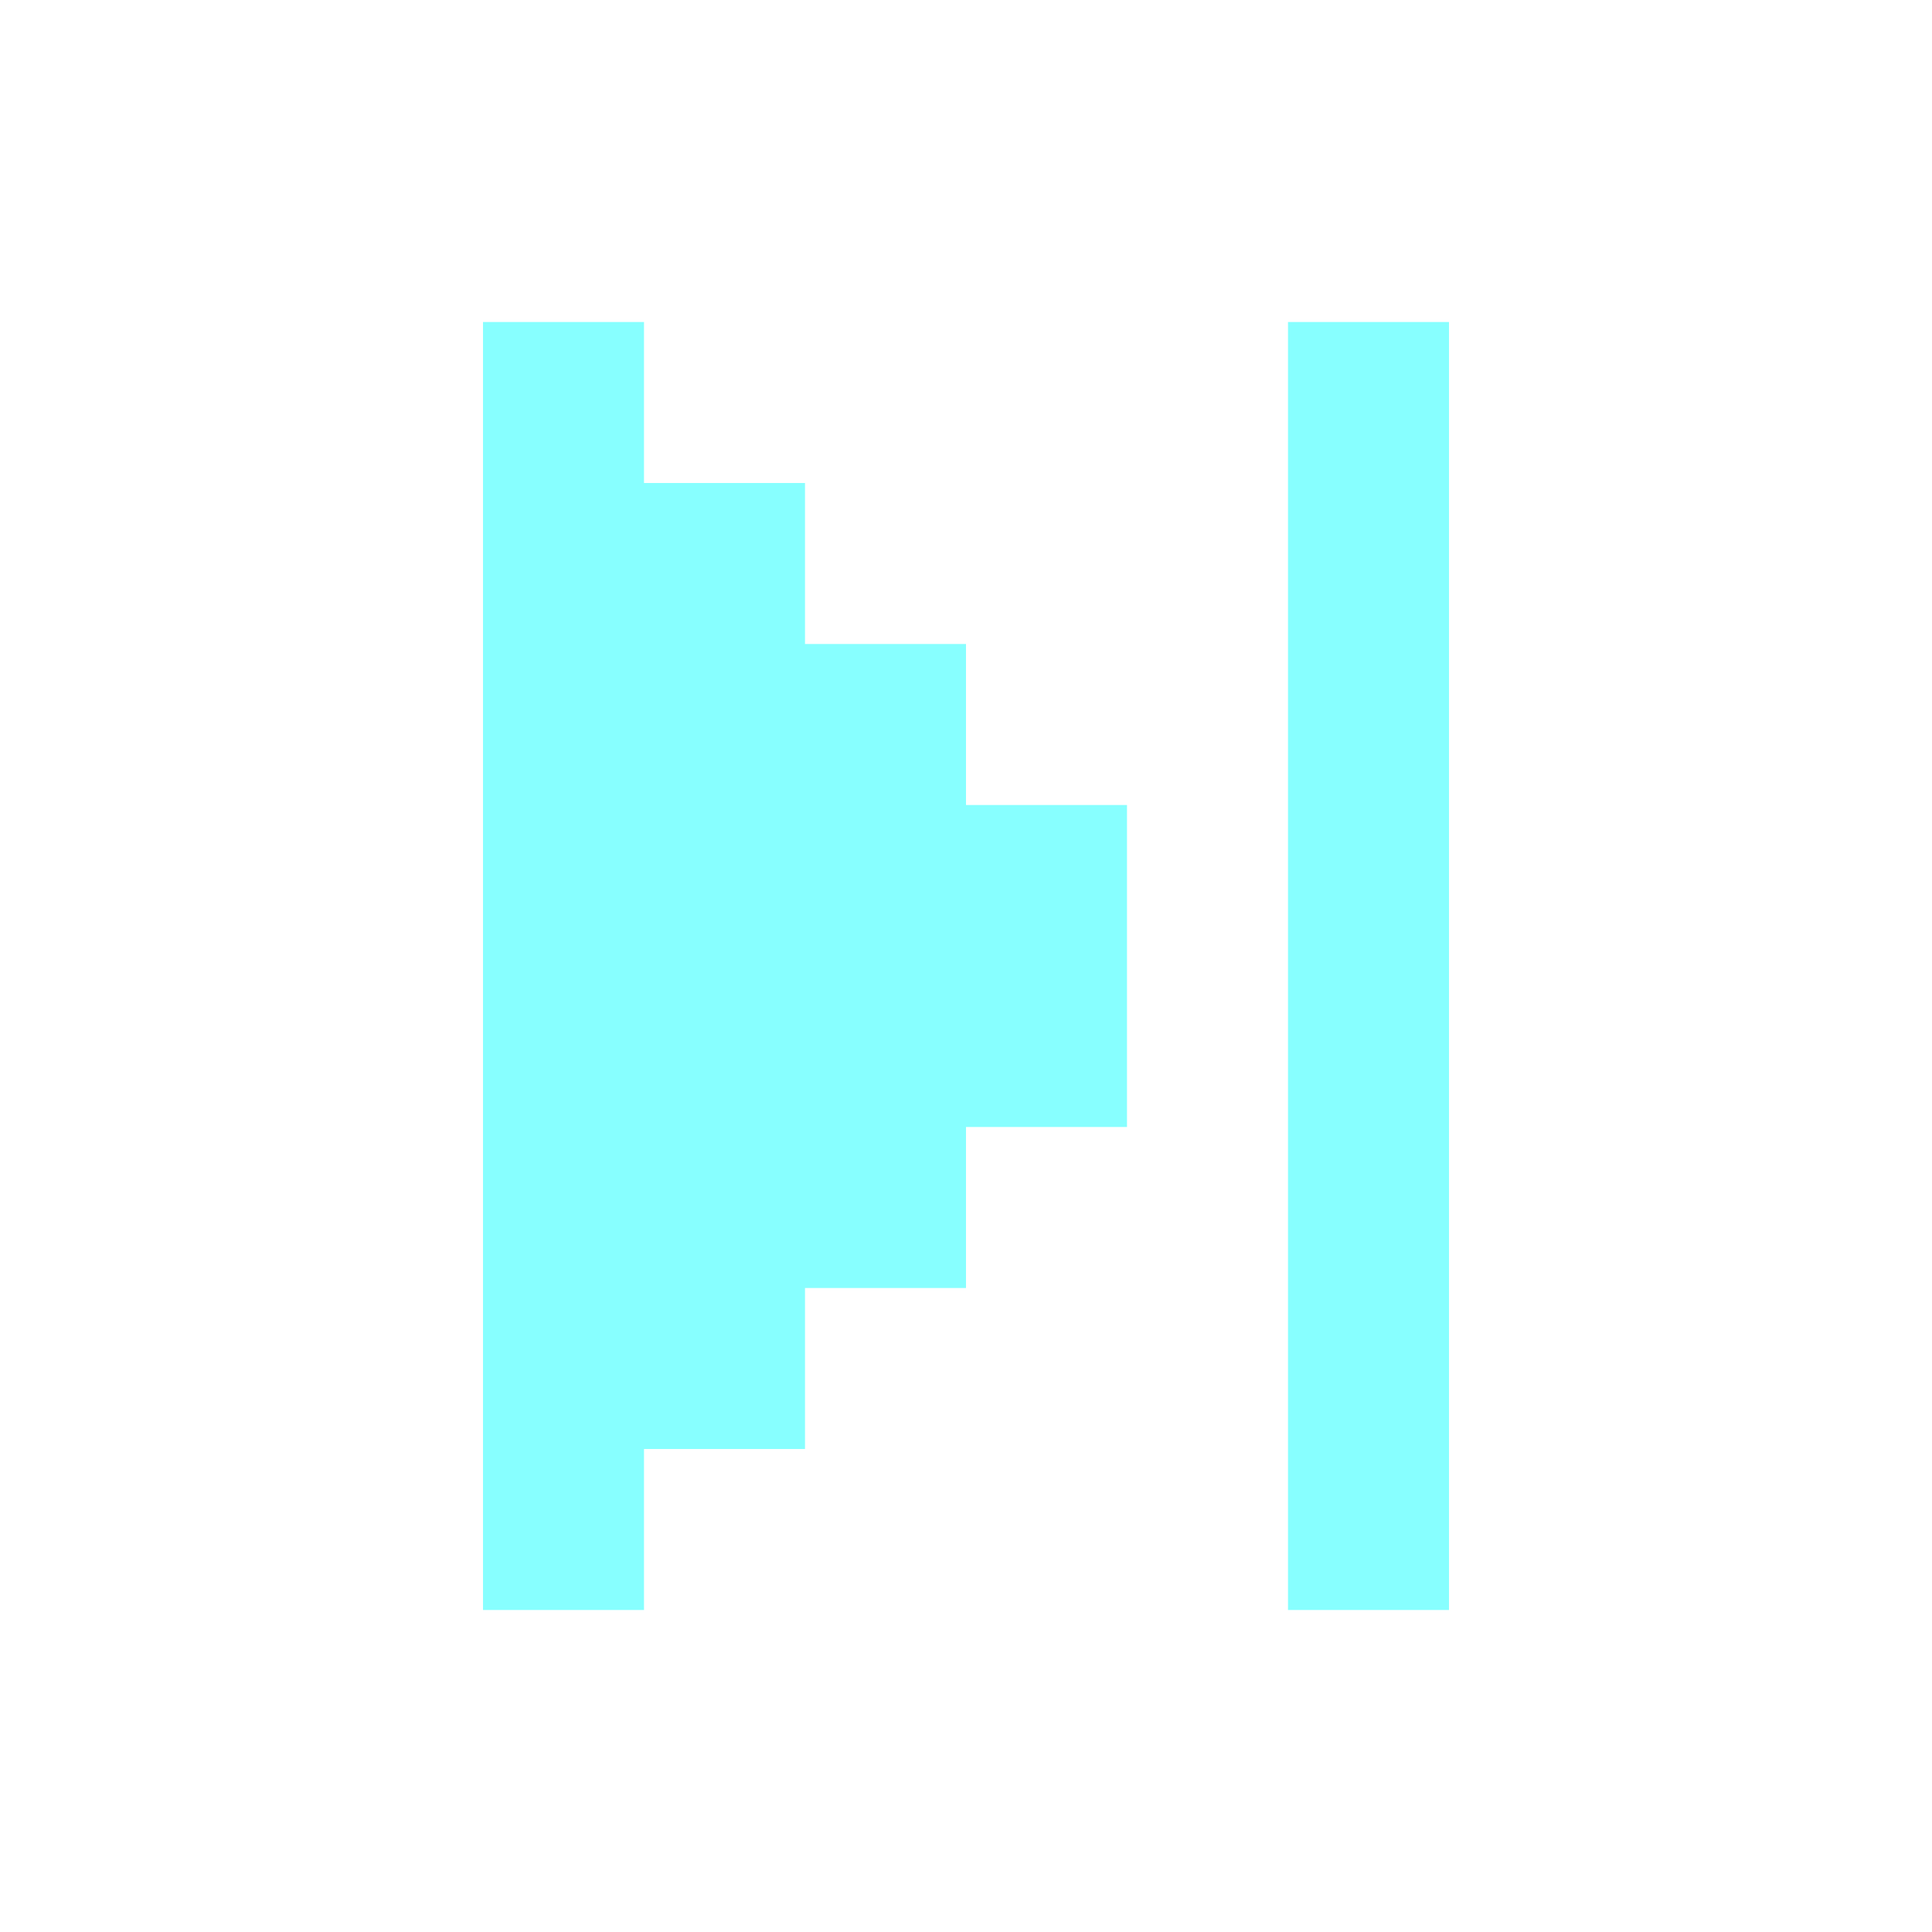
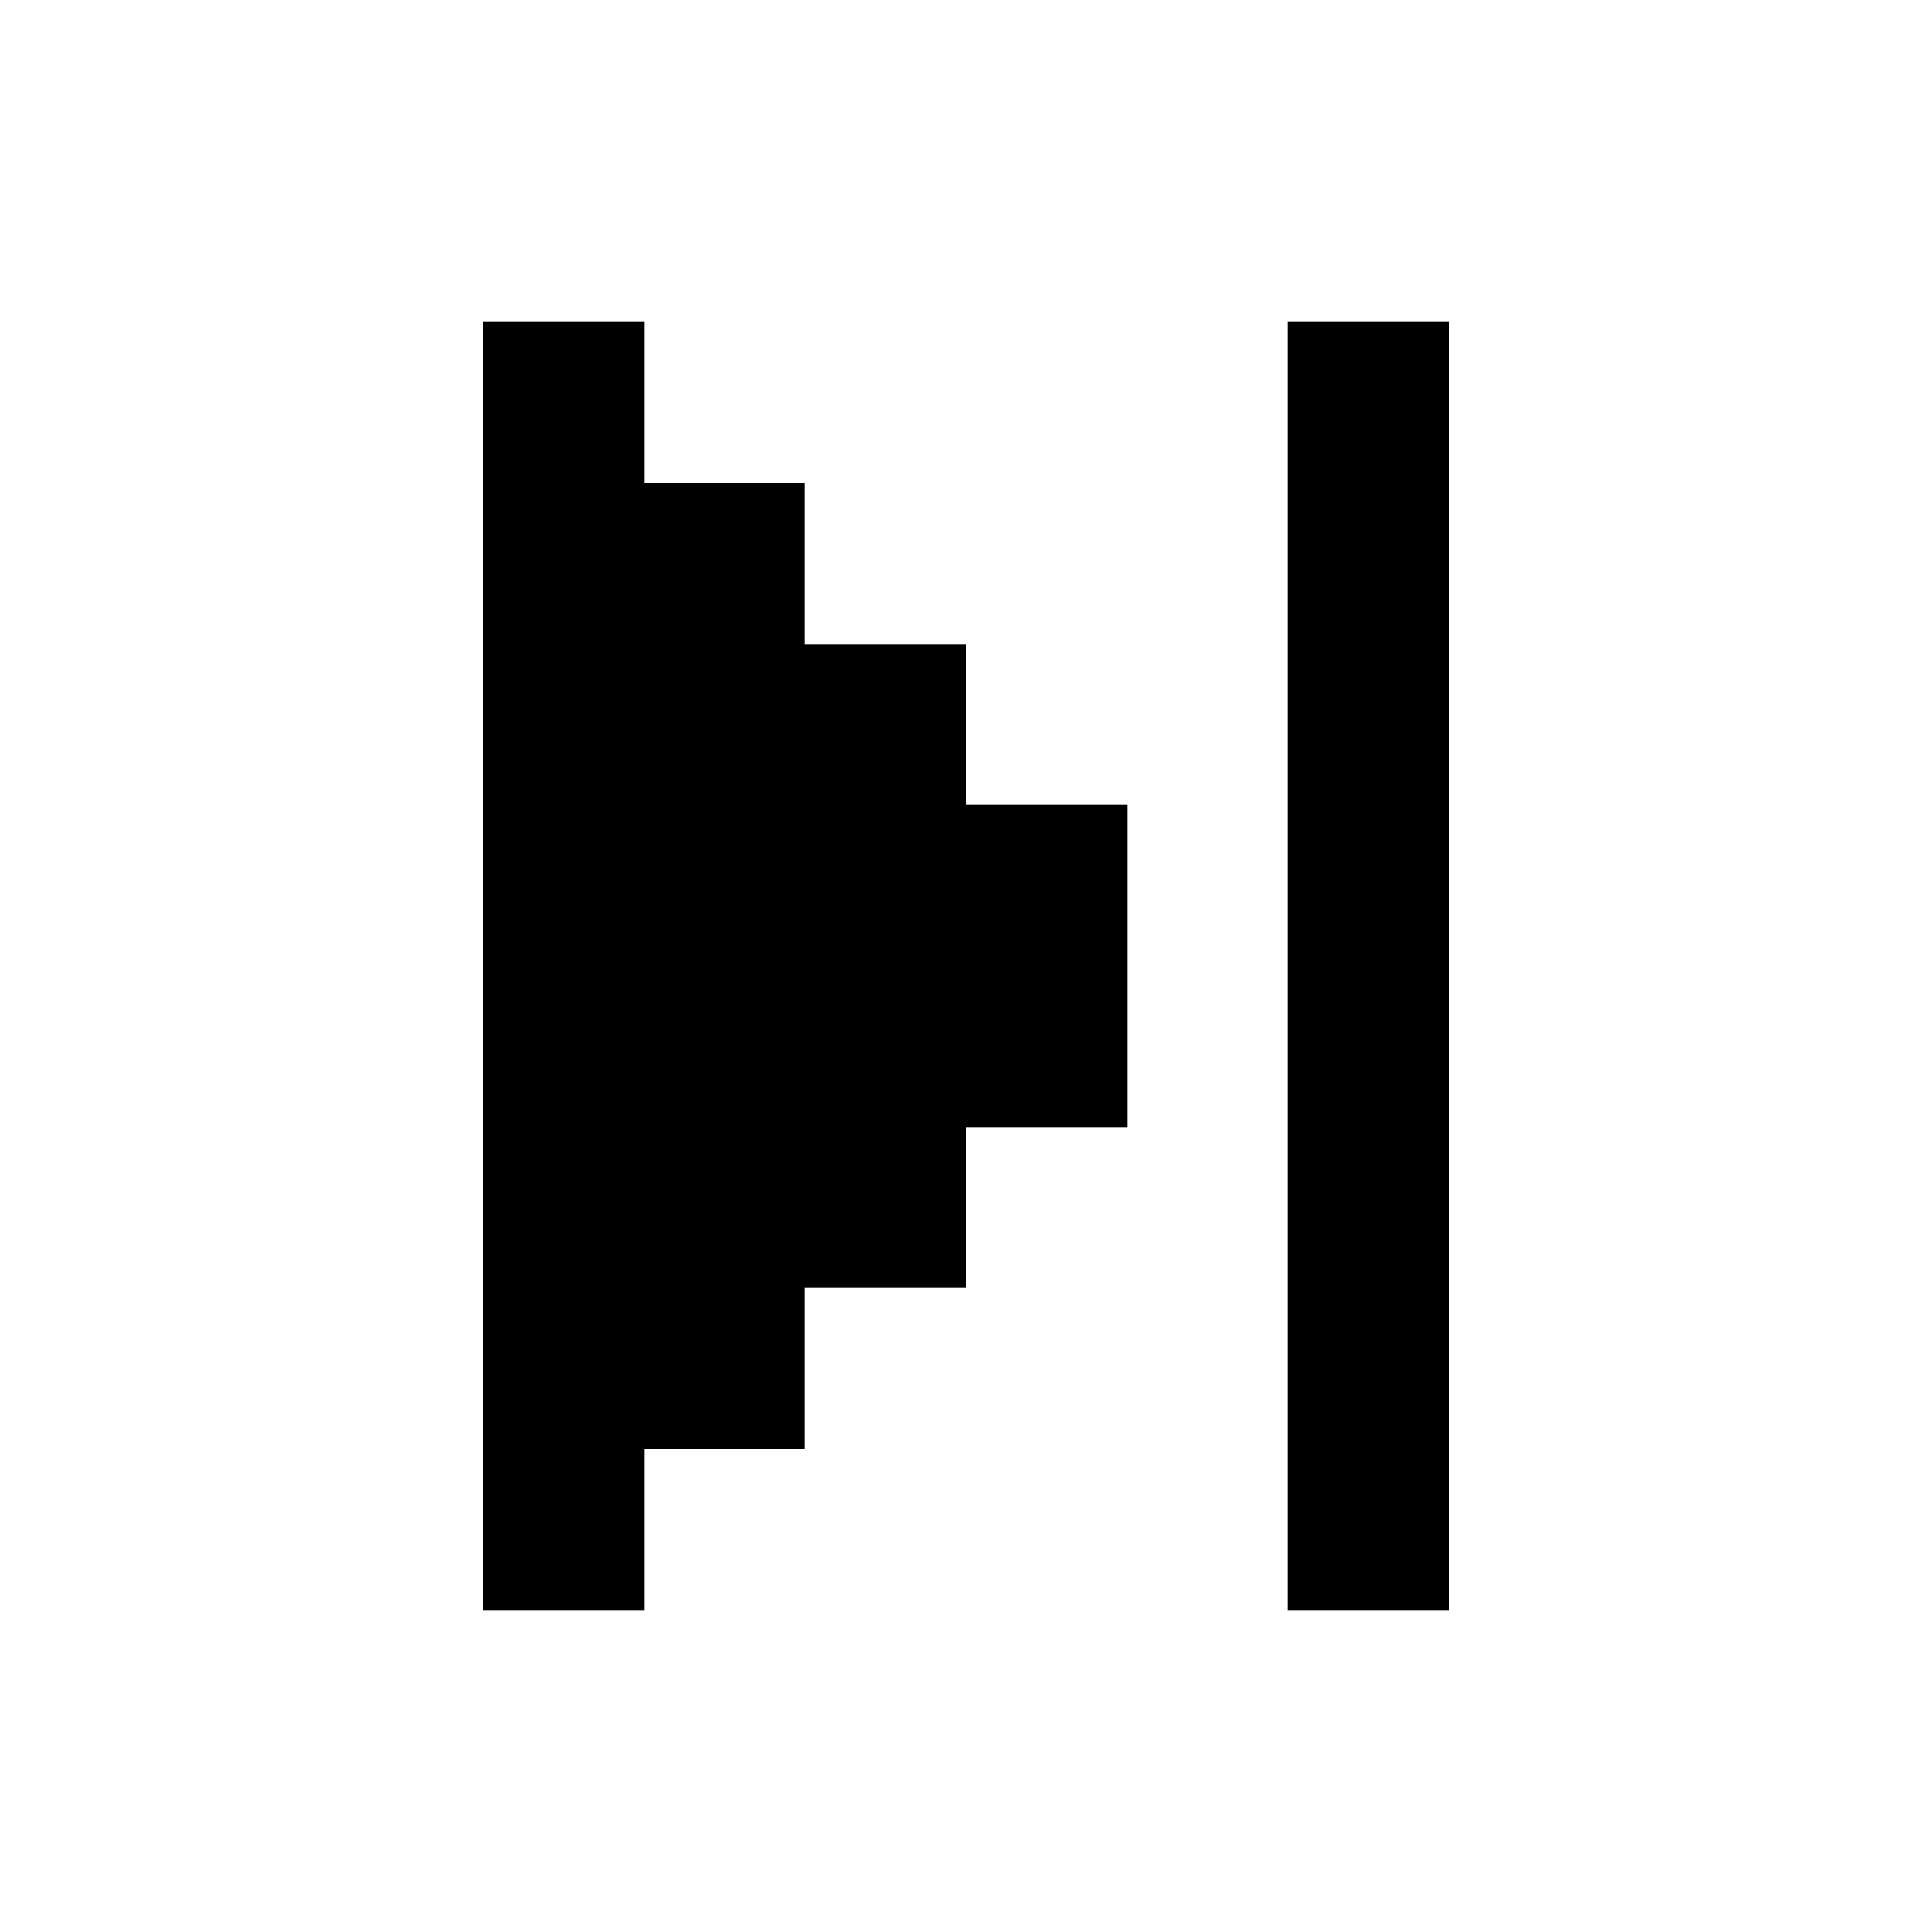
<svg xmlns="http://www.w3.org/2000/svg" width="256px" height="256px" viewBox="0 0 24 24" fill="none">
  <g id="SVGRepo_bgCarrier" stroke-width="0" />
  <g id="SVGRepo_tracerCarrier" stroke-linecap="round" stroke-linejoin="round" />
  <g id="SVGRepo_iconCarrier">
-     <path d="M6 4h2v2h2v2h2v2h2v4h-2v2h-2v2H8v2H6V4zm12 0h-2v16h2V4z" fill="#87ffff" />
+     <path d="M6 4h2v2h2v2h2v2h2v4h-2v2h-2v2H8v2H6V4zm12 0h-2v16h2V4z" fill="#000000" />
  </g>
</svg>
